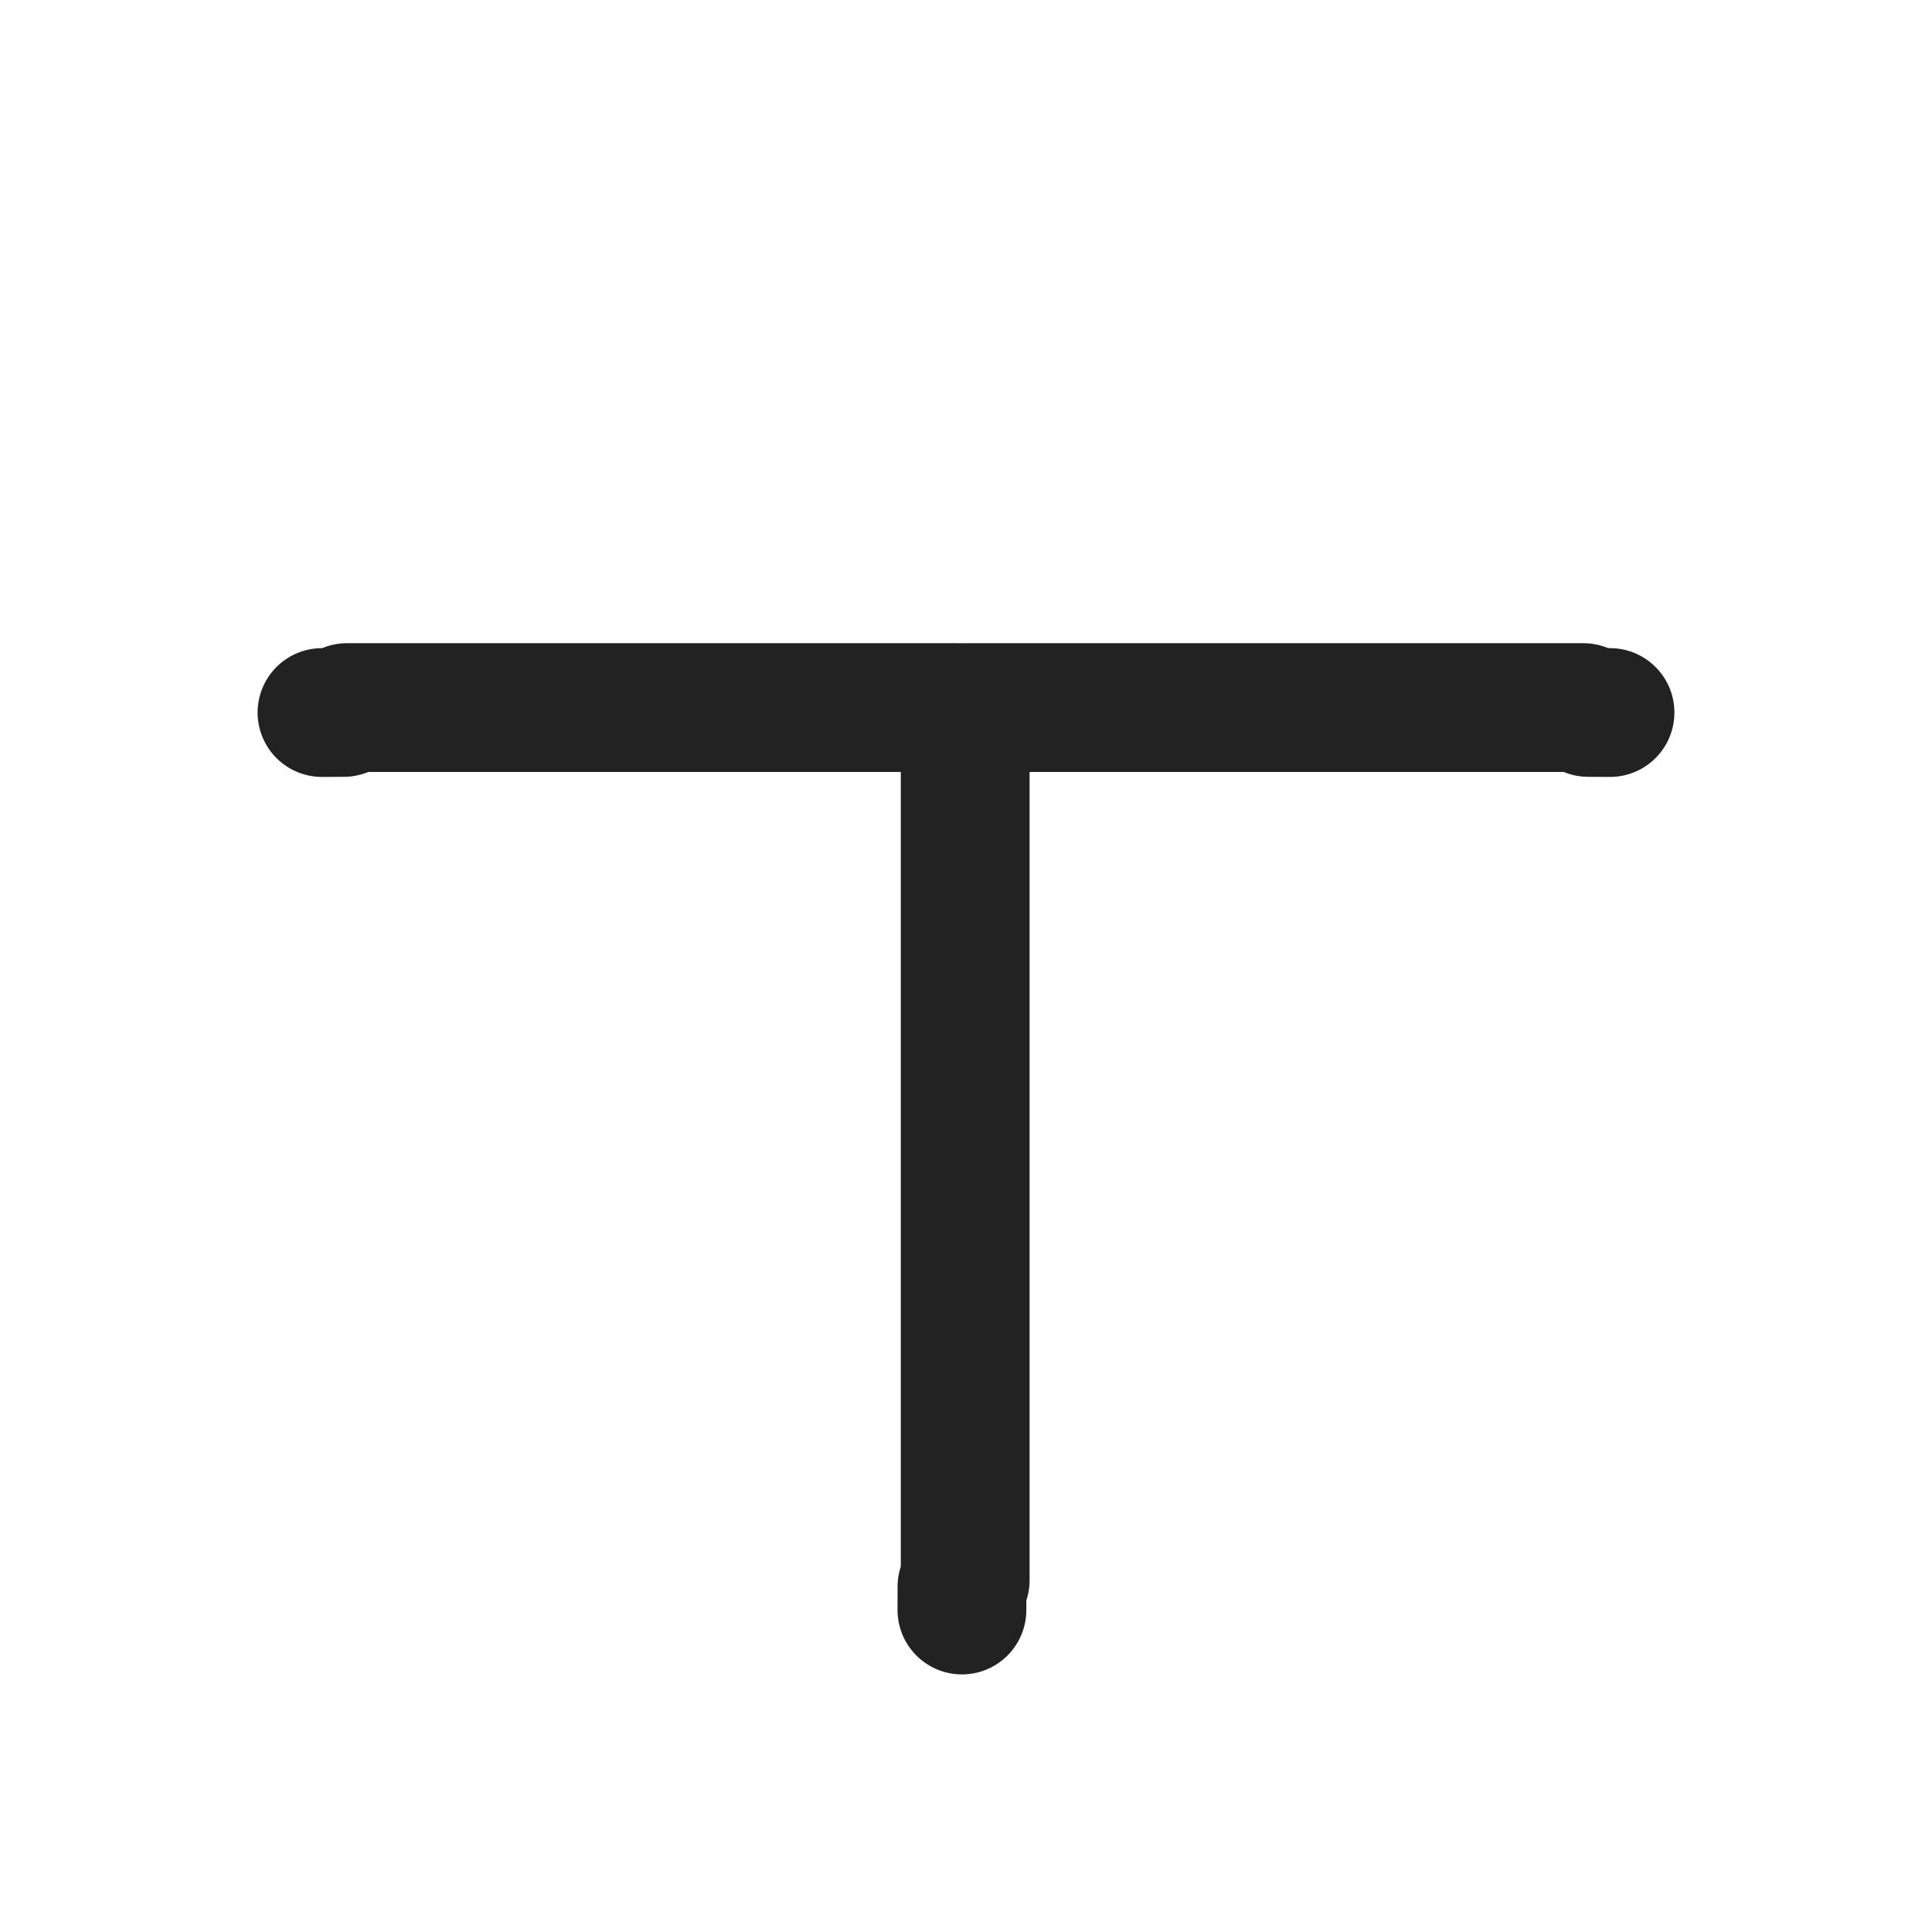
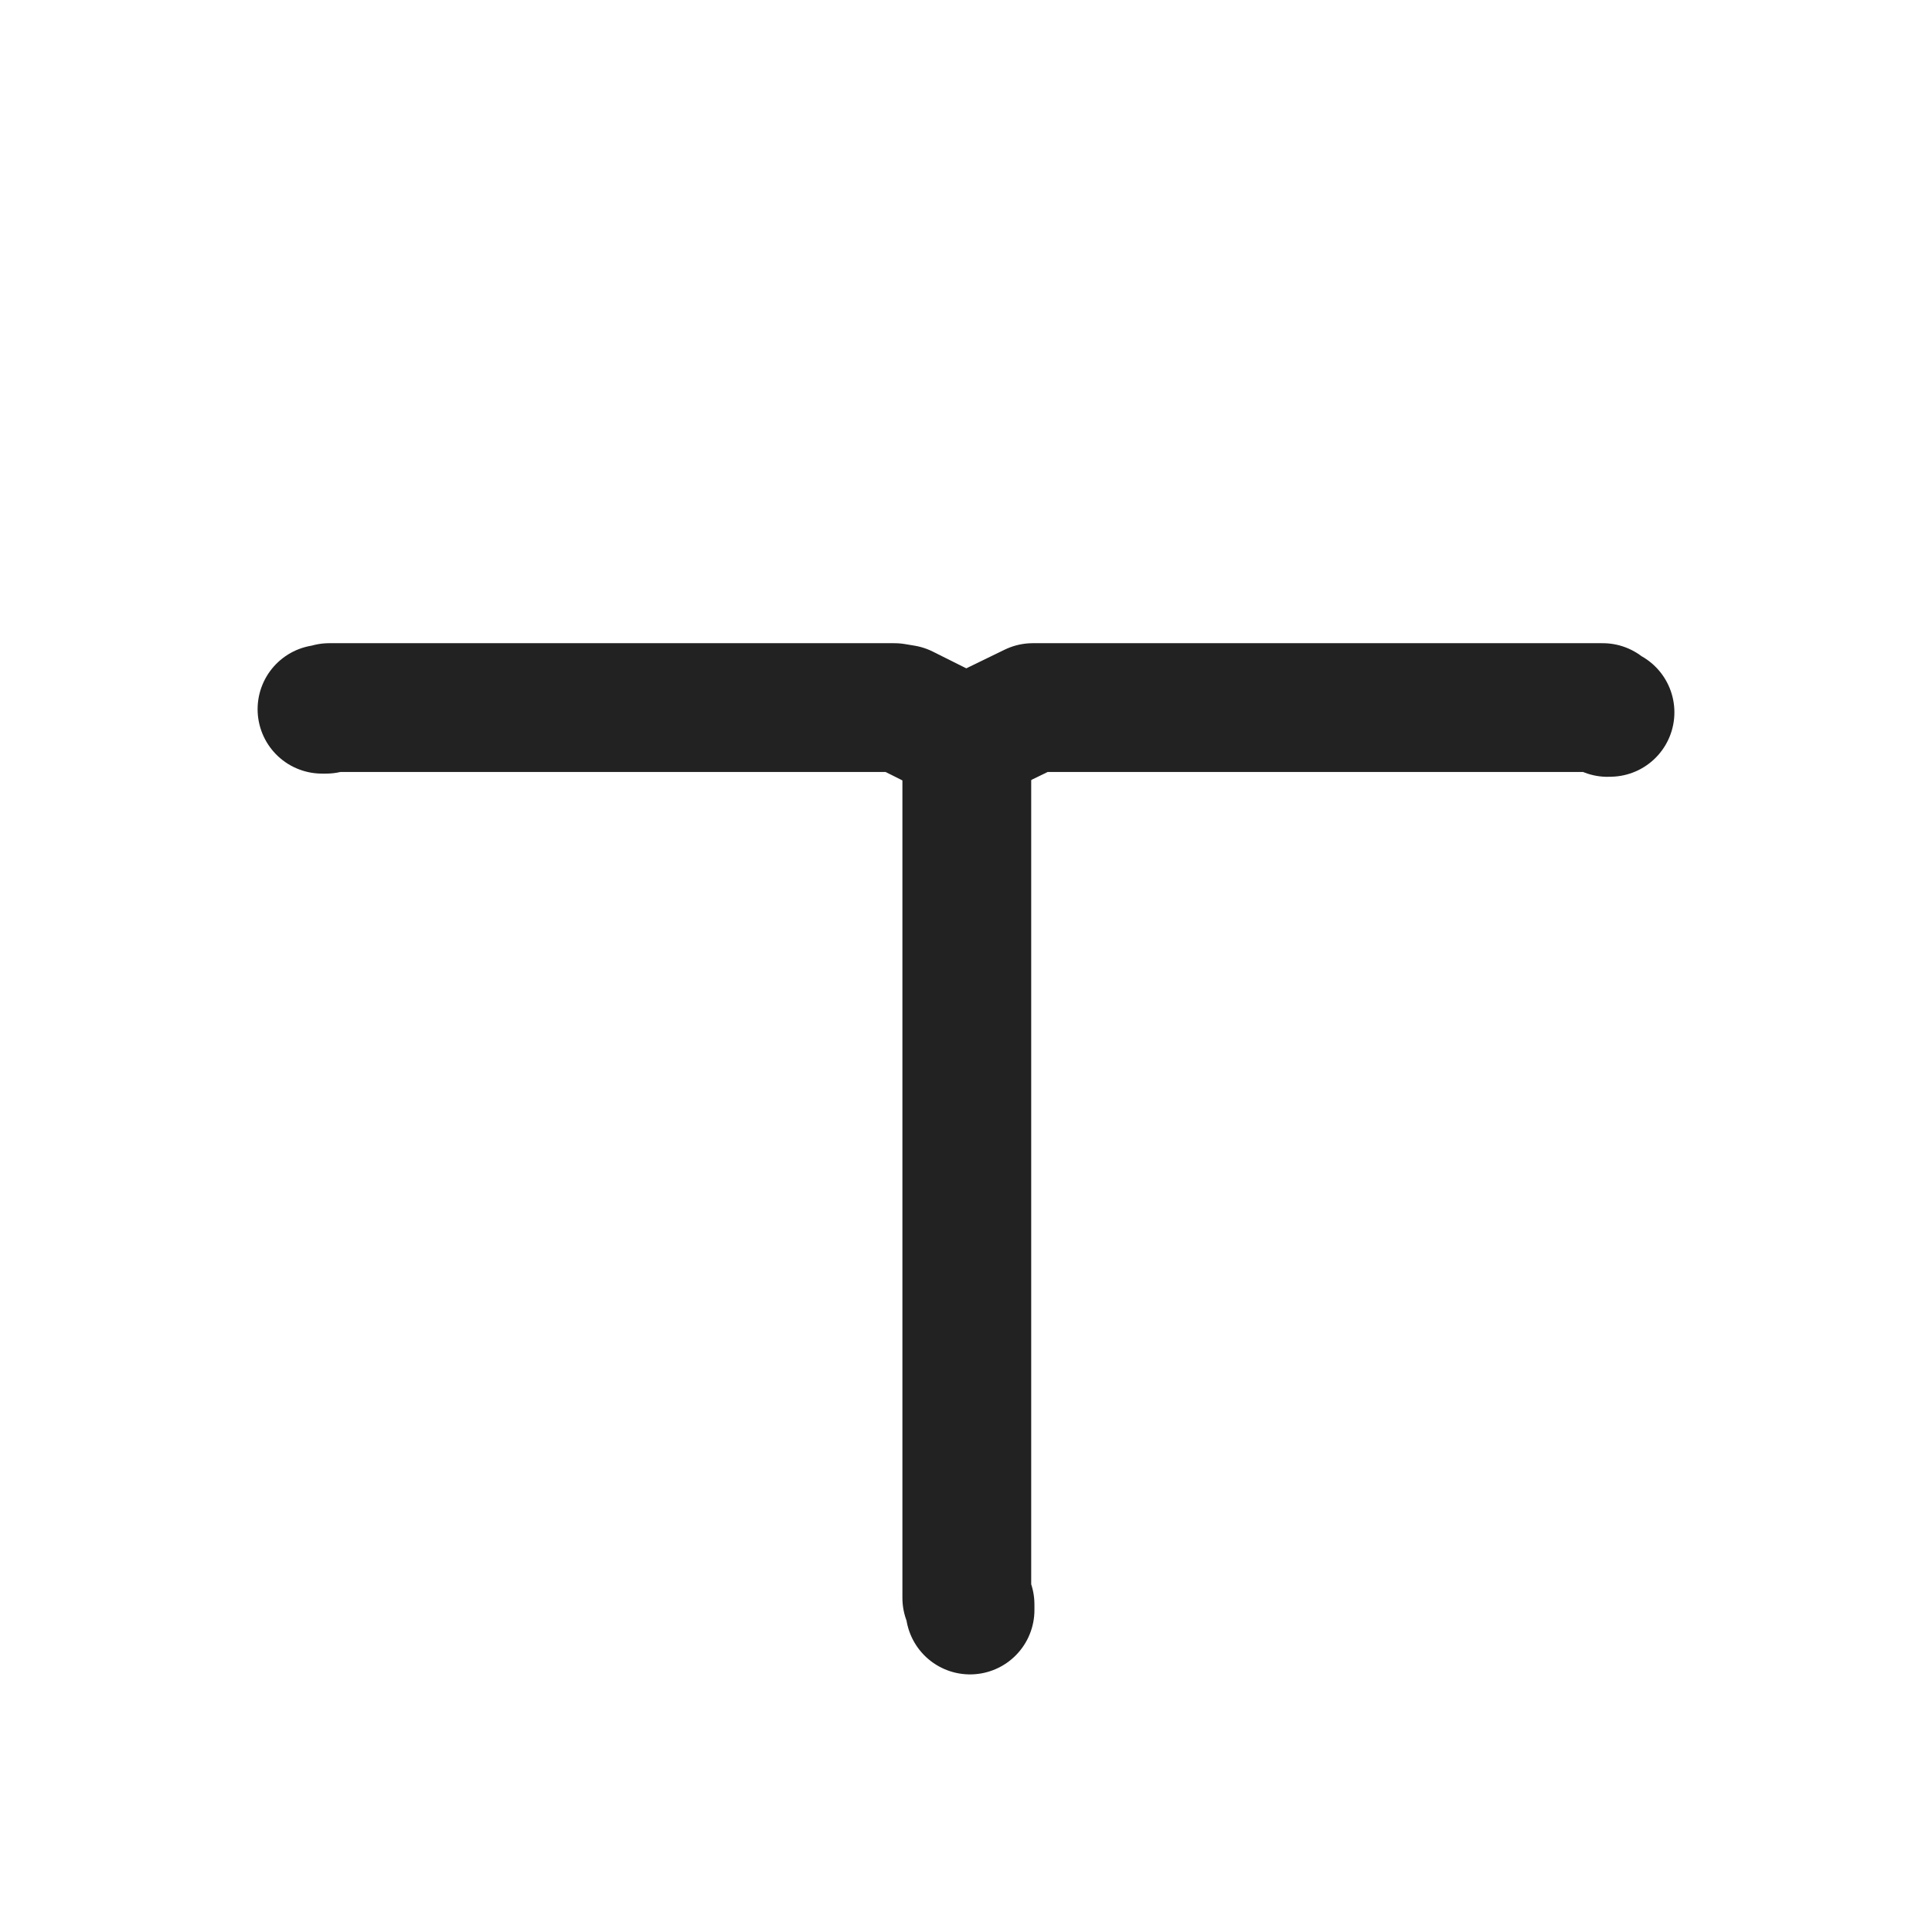
<svg xmlns="http://www.w3.org/2000/svg" version="1.1" viewBox="0.0 0.0 300.0 300.0">
-   <path d="M 149.368 250.000 L 149.375 246.375 L 149.875 245.375 L 149.875 111.375 L 149.625 110.125" fill="none" stroke="#222222" stroke-width="20.000" stroke-linecap="round" stroke-linejoin="round" />
-   <path d="M 250.000 110.642 L 246.625 110.625 L 245.875 109.875 L 150.125 109.875 L 149.625 110.125" fill="none" stroke="#222222" stroke-width="20.000" stroke-linecap="round" stroke-linejoin="round" />
-   <path d="M 149.625 110.125 L 148.625 109.875 L 53.875 109.875 L 53.375 110.625 L 50.000 110.643" fill="none" stroke="#222222" stroke-width="20.000" stroke-linecap="round" stroke-linejoin="round" />
+   <path d="M 250.000 110.611 L 249.625 110.625 L 248.875 109.875 L 160.375 109.875 L 151.125 114.375 L 150.375 115.125" fill="none" stroke="#222222" stroke-width="20.000" stroke-linecap="round" stroke-linejoin="round" />
+   <path d="M 150.627 250.000 L 150.625 249.125 L 150.125 248.125 L 150.125 115.875 L 150.375 115.125" fill="none" stroke="#222222" stroke-width="20.000" stroke-linecap="round" stroke-linejoin="round" />
+   <path d="M 150.375 115.125 L 140.375 110.125 L 138.875 109.875 L 51.125 109.875 L 50.625 110.125 L 50.000 110.125" fill="none" stroke="#222222" stroke-width="20.000" stroke-linecap="round" stroke-linejoin="round" />
</svg>
